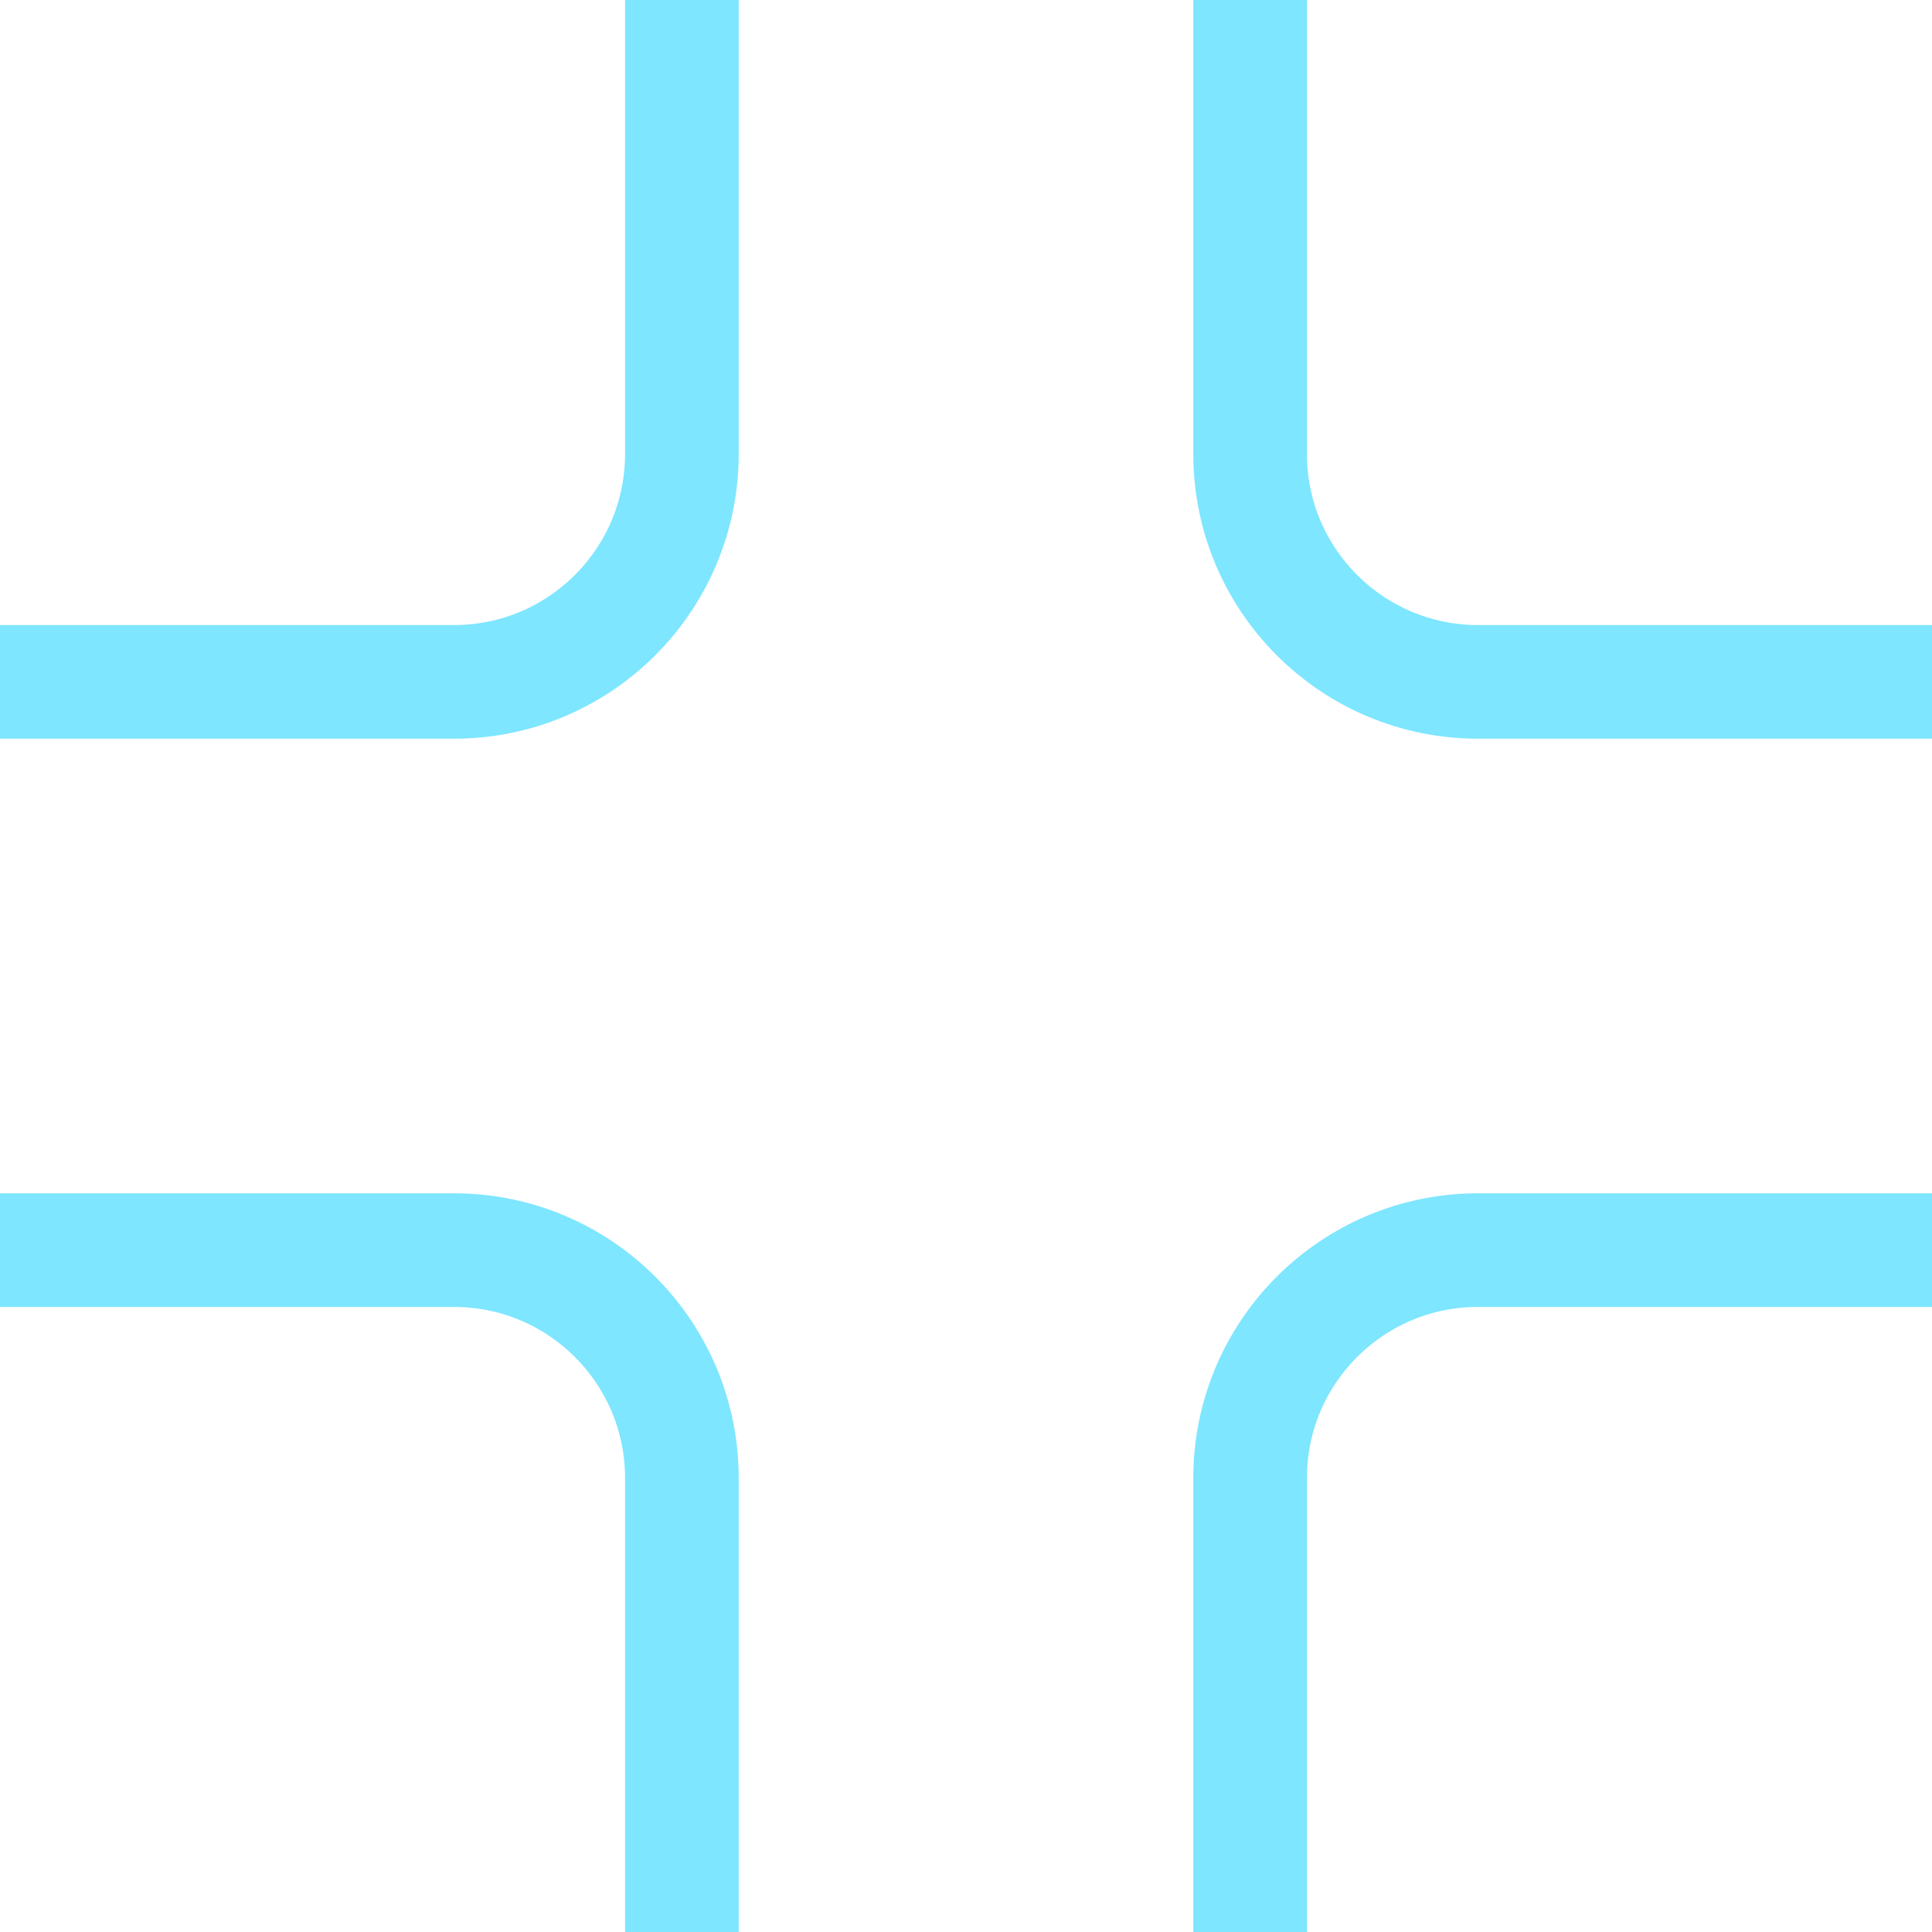
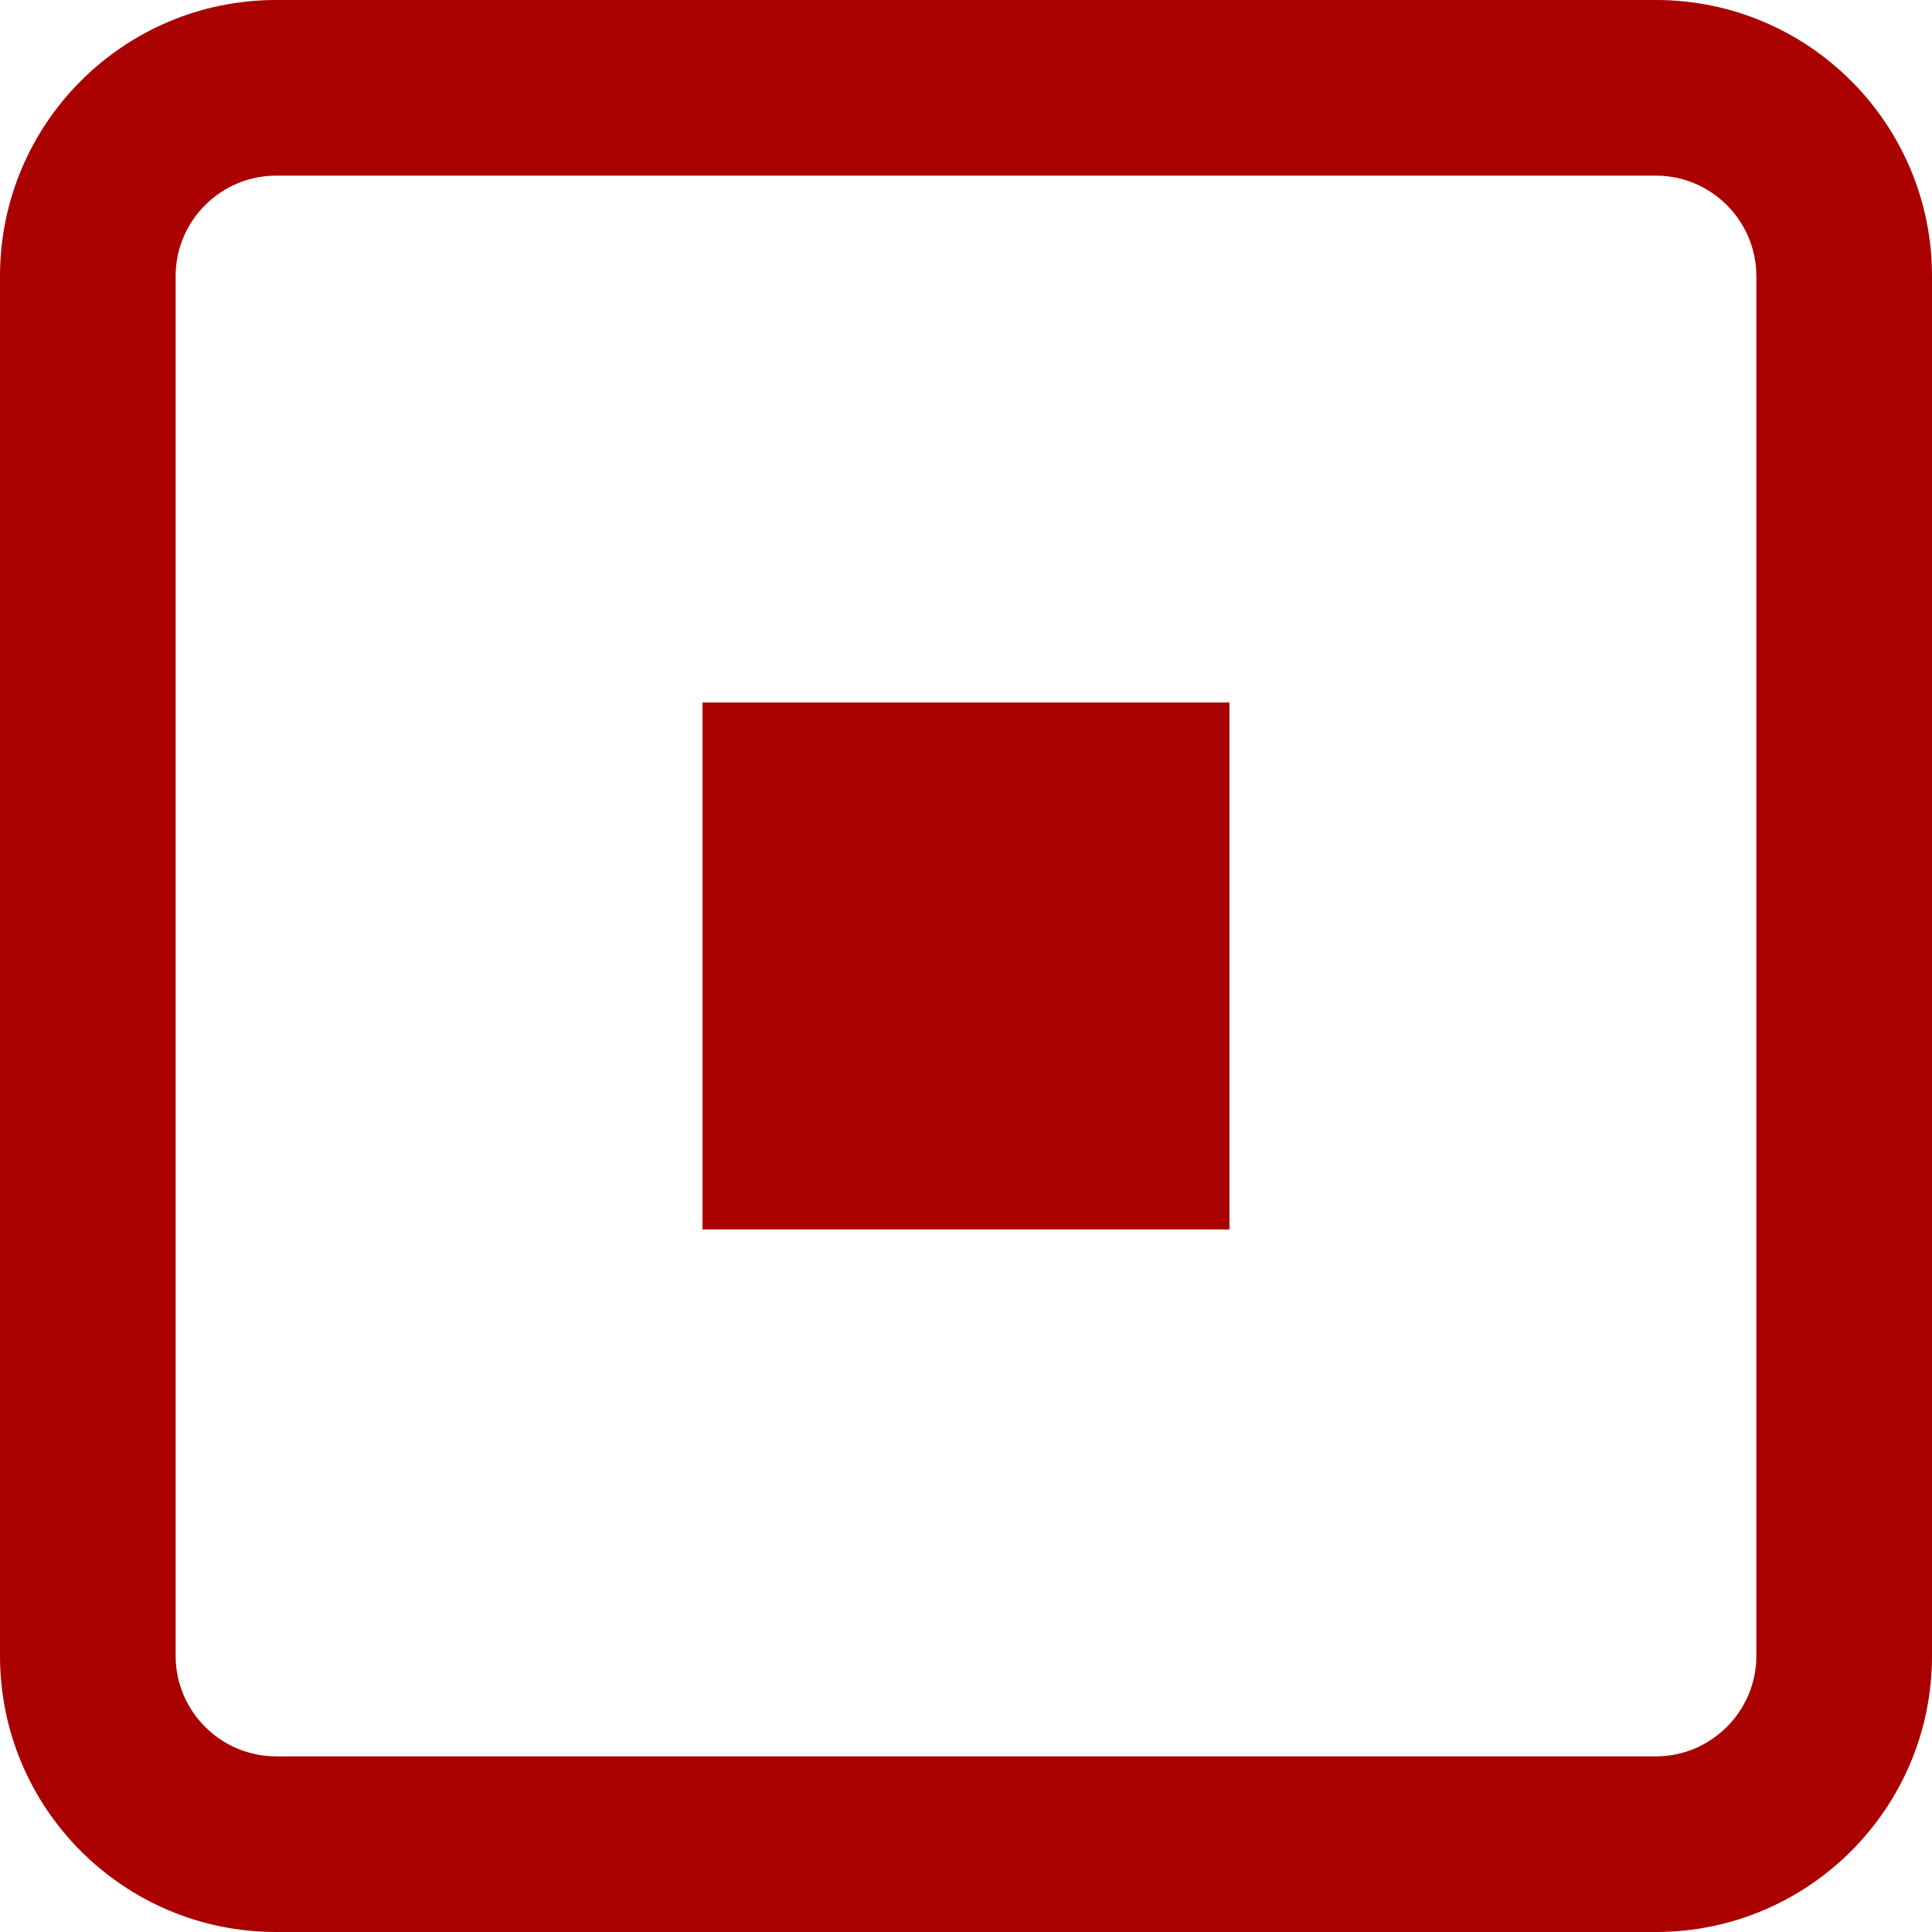
- <svg xmlns="http://www.w3.org/2000/svg" version="1.1" viewBox="0 0 17 17">
-   <defs>
-     <style>.cls-1 {
-         opacity: 0.5;
-       }
- 
-       .cls-2 {
-         fill: none;
-         stroke: #7ee6ff;
-         stroke-miterlimit: 10;
-       }</style>
+ <svg xmlns="http://www.w3.org/2000/svg" width="11" height="11" viewBox="0 0 11 11" version="1.1" id="svg16">
+   <defs id="defs4">
+     <style id="style2">.a{fill:none;}.b,.d{fill:#7ee6ff;}.c,.d{stroke:none;}</style>
  </defs>
-   <g fill="none" stroke="#7ee6ff" stroke-miterlimit="10">
-     <path class="cls-2" d="m6 0v4a2.006 2.006 0 0 1-2 2h-4" data-name="Path 796" />
-     <path class="cls-2" d="m0 11h4a2.006 2.006 0 0 1 2 2v4" data-name="Path 797" />
-     <path class="cls-2" d="m11 0v4a2.006 2.006 0 0 0 2 2h4" data-name="Path 798" />
-     <path class="cls-2" d="m17 11h-4a2.006 2.006 0 0 0-2 2v4" data-name="Path 799" />
+   <g transform="translate(-1879 -361)" id="g14">
+     <g class="a" transform="translate(1879 361)" id="g10">
+       <path d="M 1.572,1.1e-7 C 0.704,1.1e-7 0,0.704 0,1.572 V 9.428 C 0,10.296 0.704,11 1.572,11 H 9.428 C 10.296,11 11,10.296 11,9.428 V 1.572 C 11,0.704 10.296,1.1e-7 9.428,1.1e-7 Z m 0,1 H 9.428 C 9.743,1 10,1.257 10,1.572 V 9.428 C 10,9.743 9.743,10 9.428,10 H 1.572 C 1.257,10 1,9.743 1,9.428 V 1.572 c 0,-0.315 0.257,-0.572 0.572,-0.572 z M 4,4 v 3 h 3 v -3 z" id="path8" style="fill:#aa0000" />
+     </g>
  </g>
</svg>
